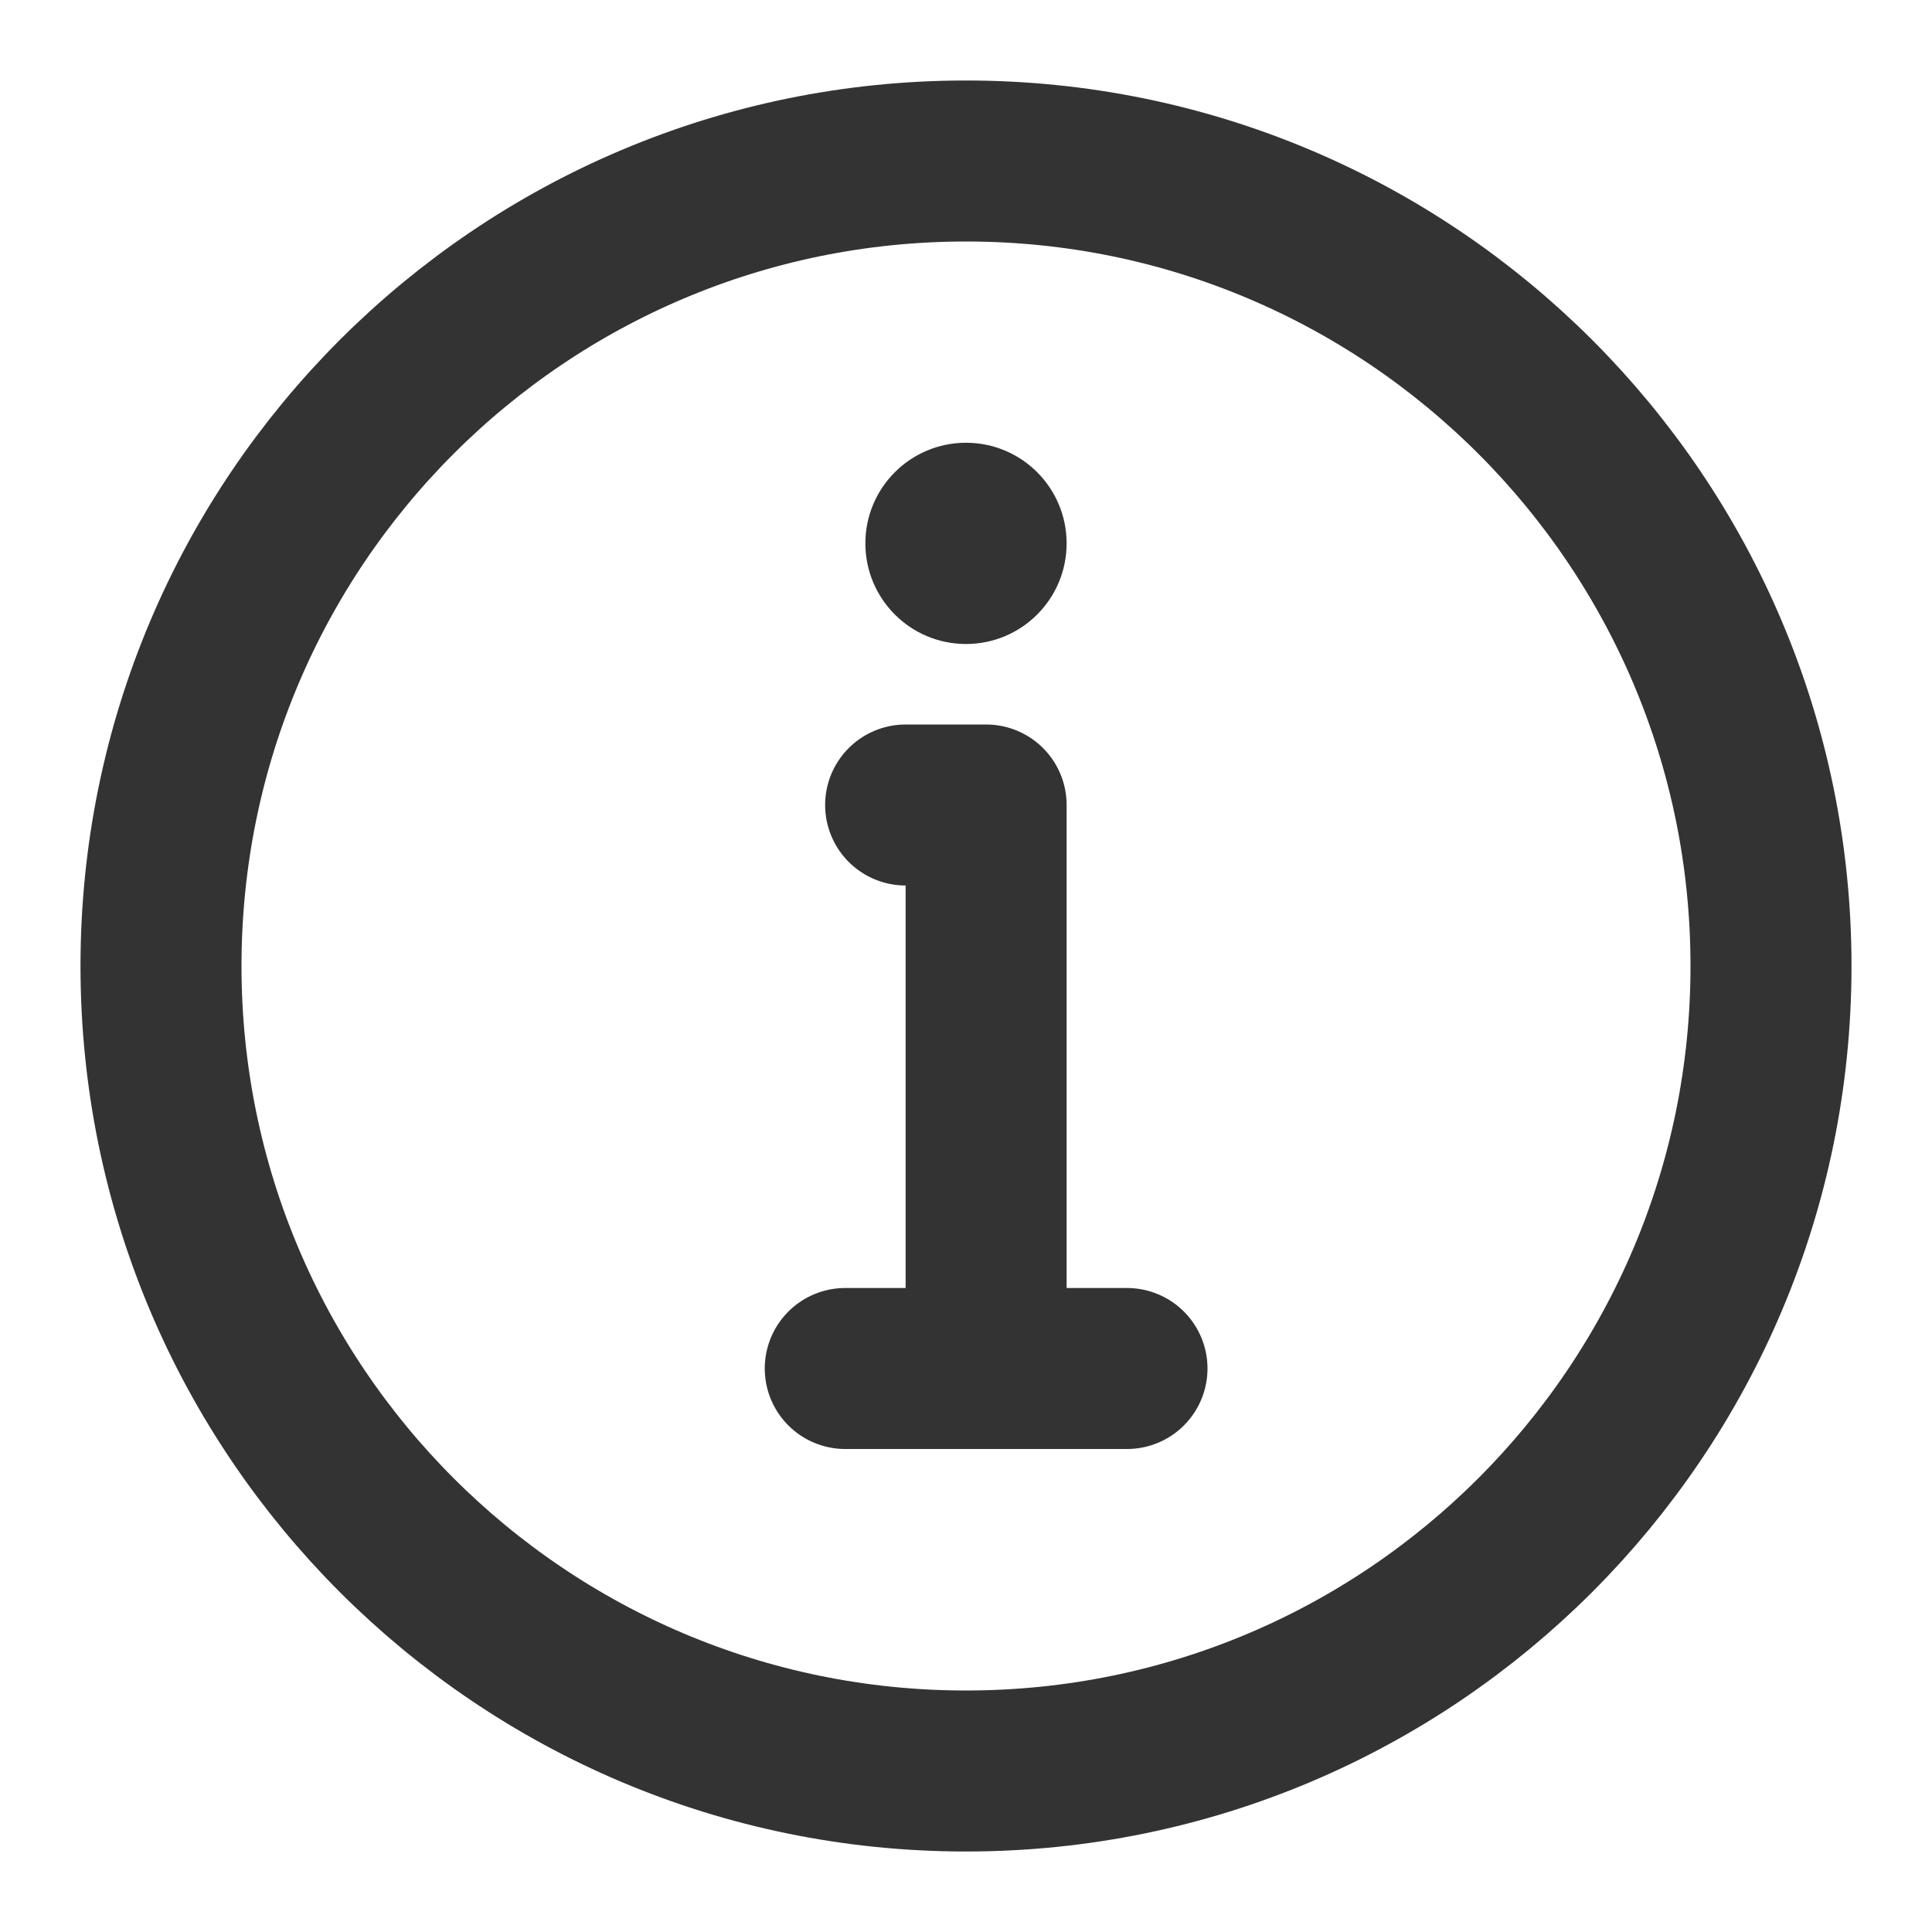
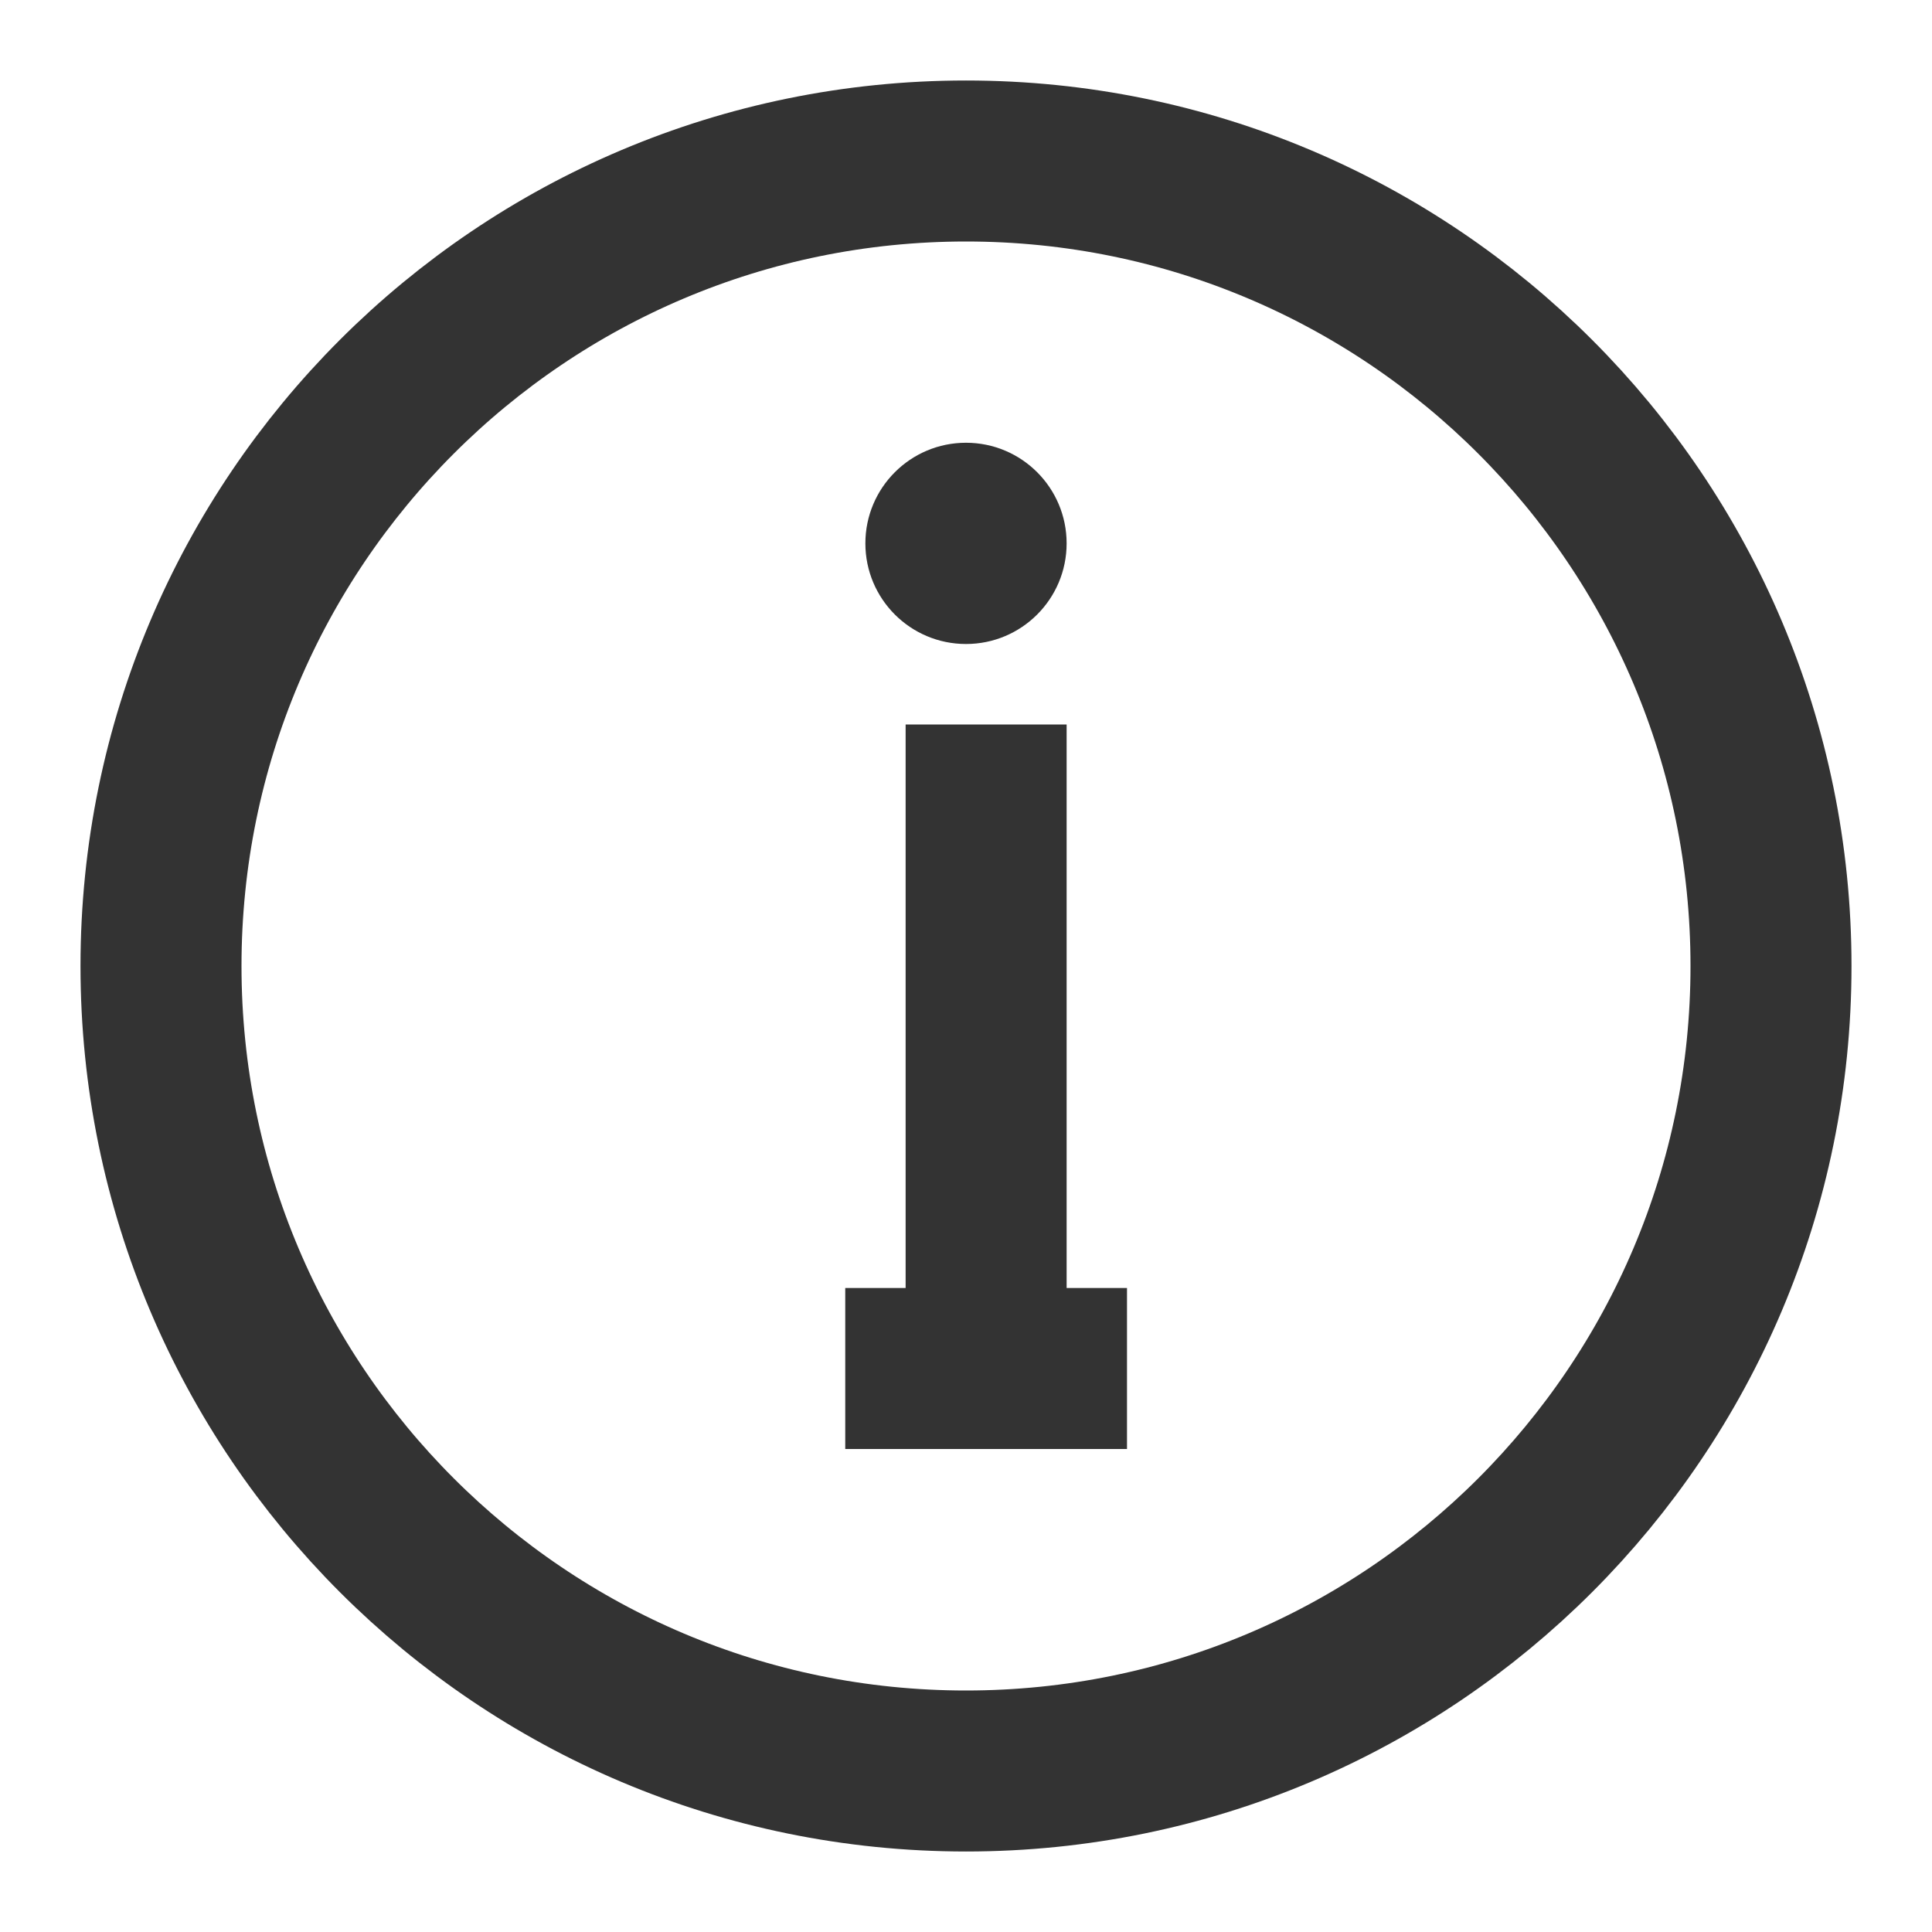
<svg xmlns="http://www.w3.org/2000/svg" width="24" height="24" viewBox="0 0 48 48" fill="none">
-   <path d="M24 44C29.523 44 34.523 41.761 38.142 38.142C41.761 34.523 44 29.523 44 24C44 18.477 41.761 13.477 38.142 9.858C34.523 6.239 29.523 4 24 4C18.477 4 13.477 6.239 9.858 9.858C6.239 13.477 4 18.477 4 24C4 29.523 6.239 34.523 9.858 38.142C13.477 41.761 18.477 44 24 44Z" fill="none" stroke="#333" stroke-width="4" stroke-linejoin="round" />
-   <path fill-rule="evenodd" clip-rule="evenodd" d="M24 11C25.381 11 26.5 12.119 26.5 13.5C26.5 14.881 25.381 16 24 16C22.619 16 21.5 14.881 21.5 13.5C21.5 12.119 22.619 11 24 11Z" fill="#333" />
-   <path d="M24.5 34V20H23.5H22.5" stroke="#333" stroke-width="4" stroke-linecap="round" stroke-linejoin="round" />
-   <path d="M21 34H28" stroke="#333" stroke-width="4" stroke-linecap="round" stroke-linejoin="round" />
+   <path d="M24 44C29.523 44 34.523 41.761 38.142 38.142C41.761 34.523 44 29.523 44 24C44 18.477 41.761 13.477 38.142 9.858C34.523 6.239 29.523 4 24 4C18.477 4 13.477 6.239 9.858 9.858C6.239 13.477 4 18.477 4 24C4 29.523 6.239 34.523 9.858 38.142C13.477 41.761 18.477 44 24 44Z" fill="none" stroke="#333" stroke-width="4" strokeLinejoin="round" />
+   <path fillRule="evenodd" clipRule="evenodd" d="M24 11C25.381 11 26.5 12.119 26.5 13.5C26.5 14.881 25.381 16 24 16C22.619 16 21.5 14.881 21.5 13.5C21.5 12.119 22.619 11 24 11Z" fill="#333" />
+   <path d="M24.5 34V20H23.5H22.5" stroke="#333" stroke-width="4" strokeLinecap="round" strokeLinejoin="round" />
+   <path d="M21 34H28" stroke="#333" stroke-width="4" strokeLinecap="round" strokeLinejoin="round" />
</svg>
